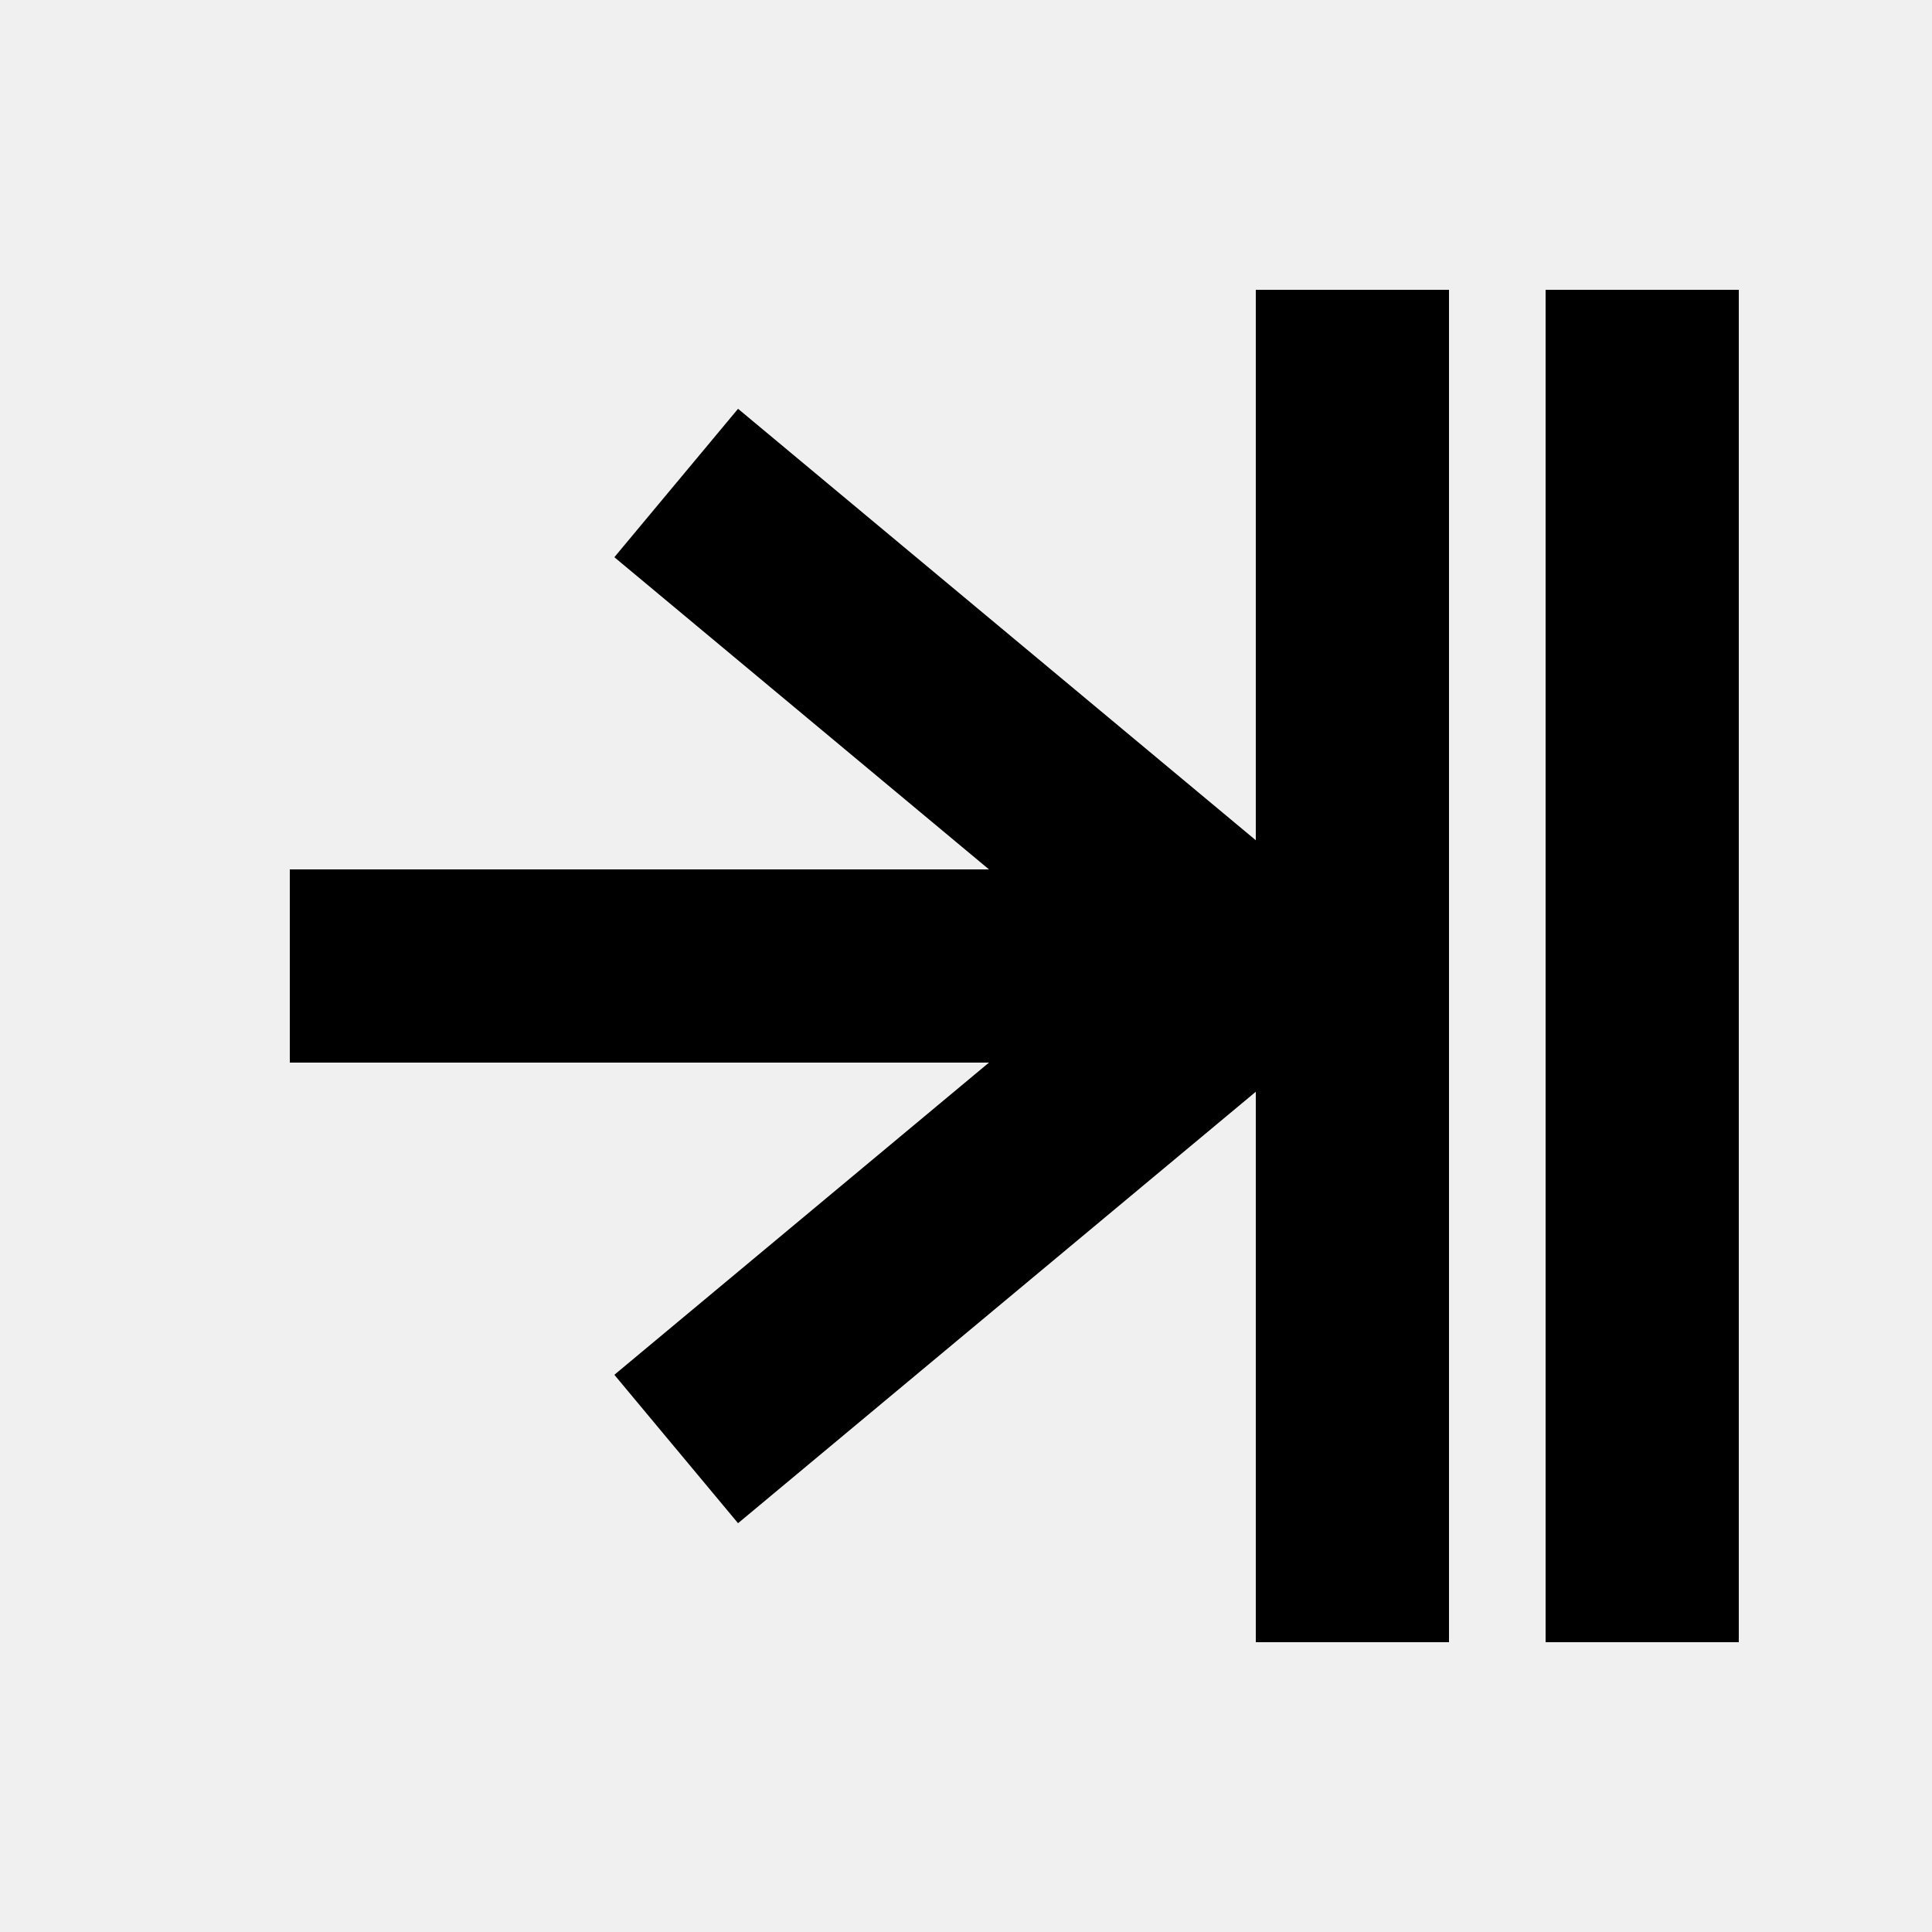
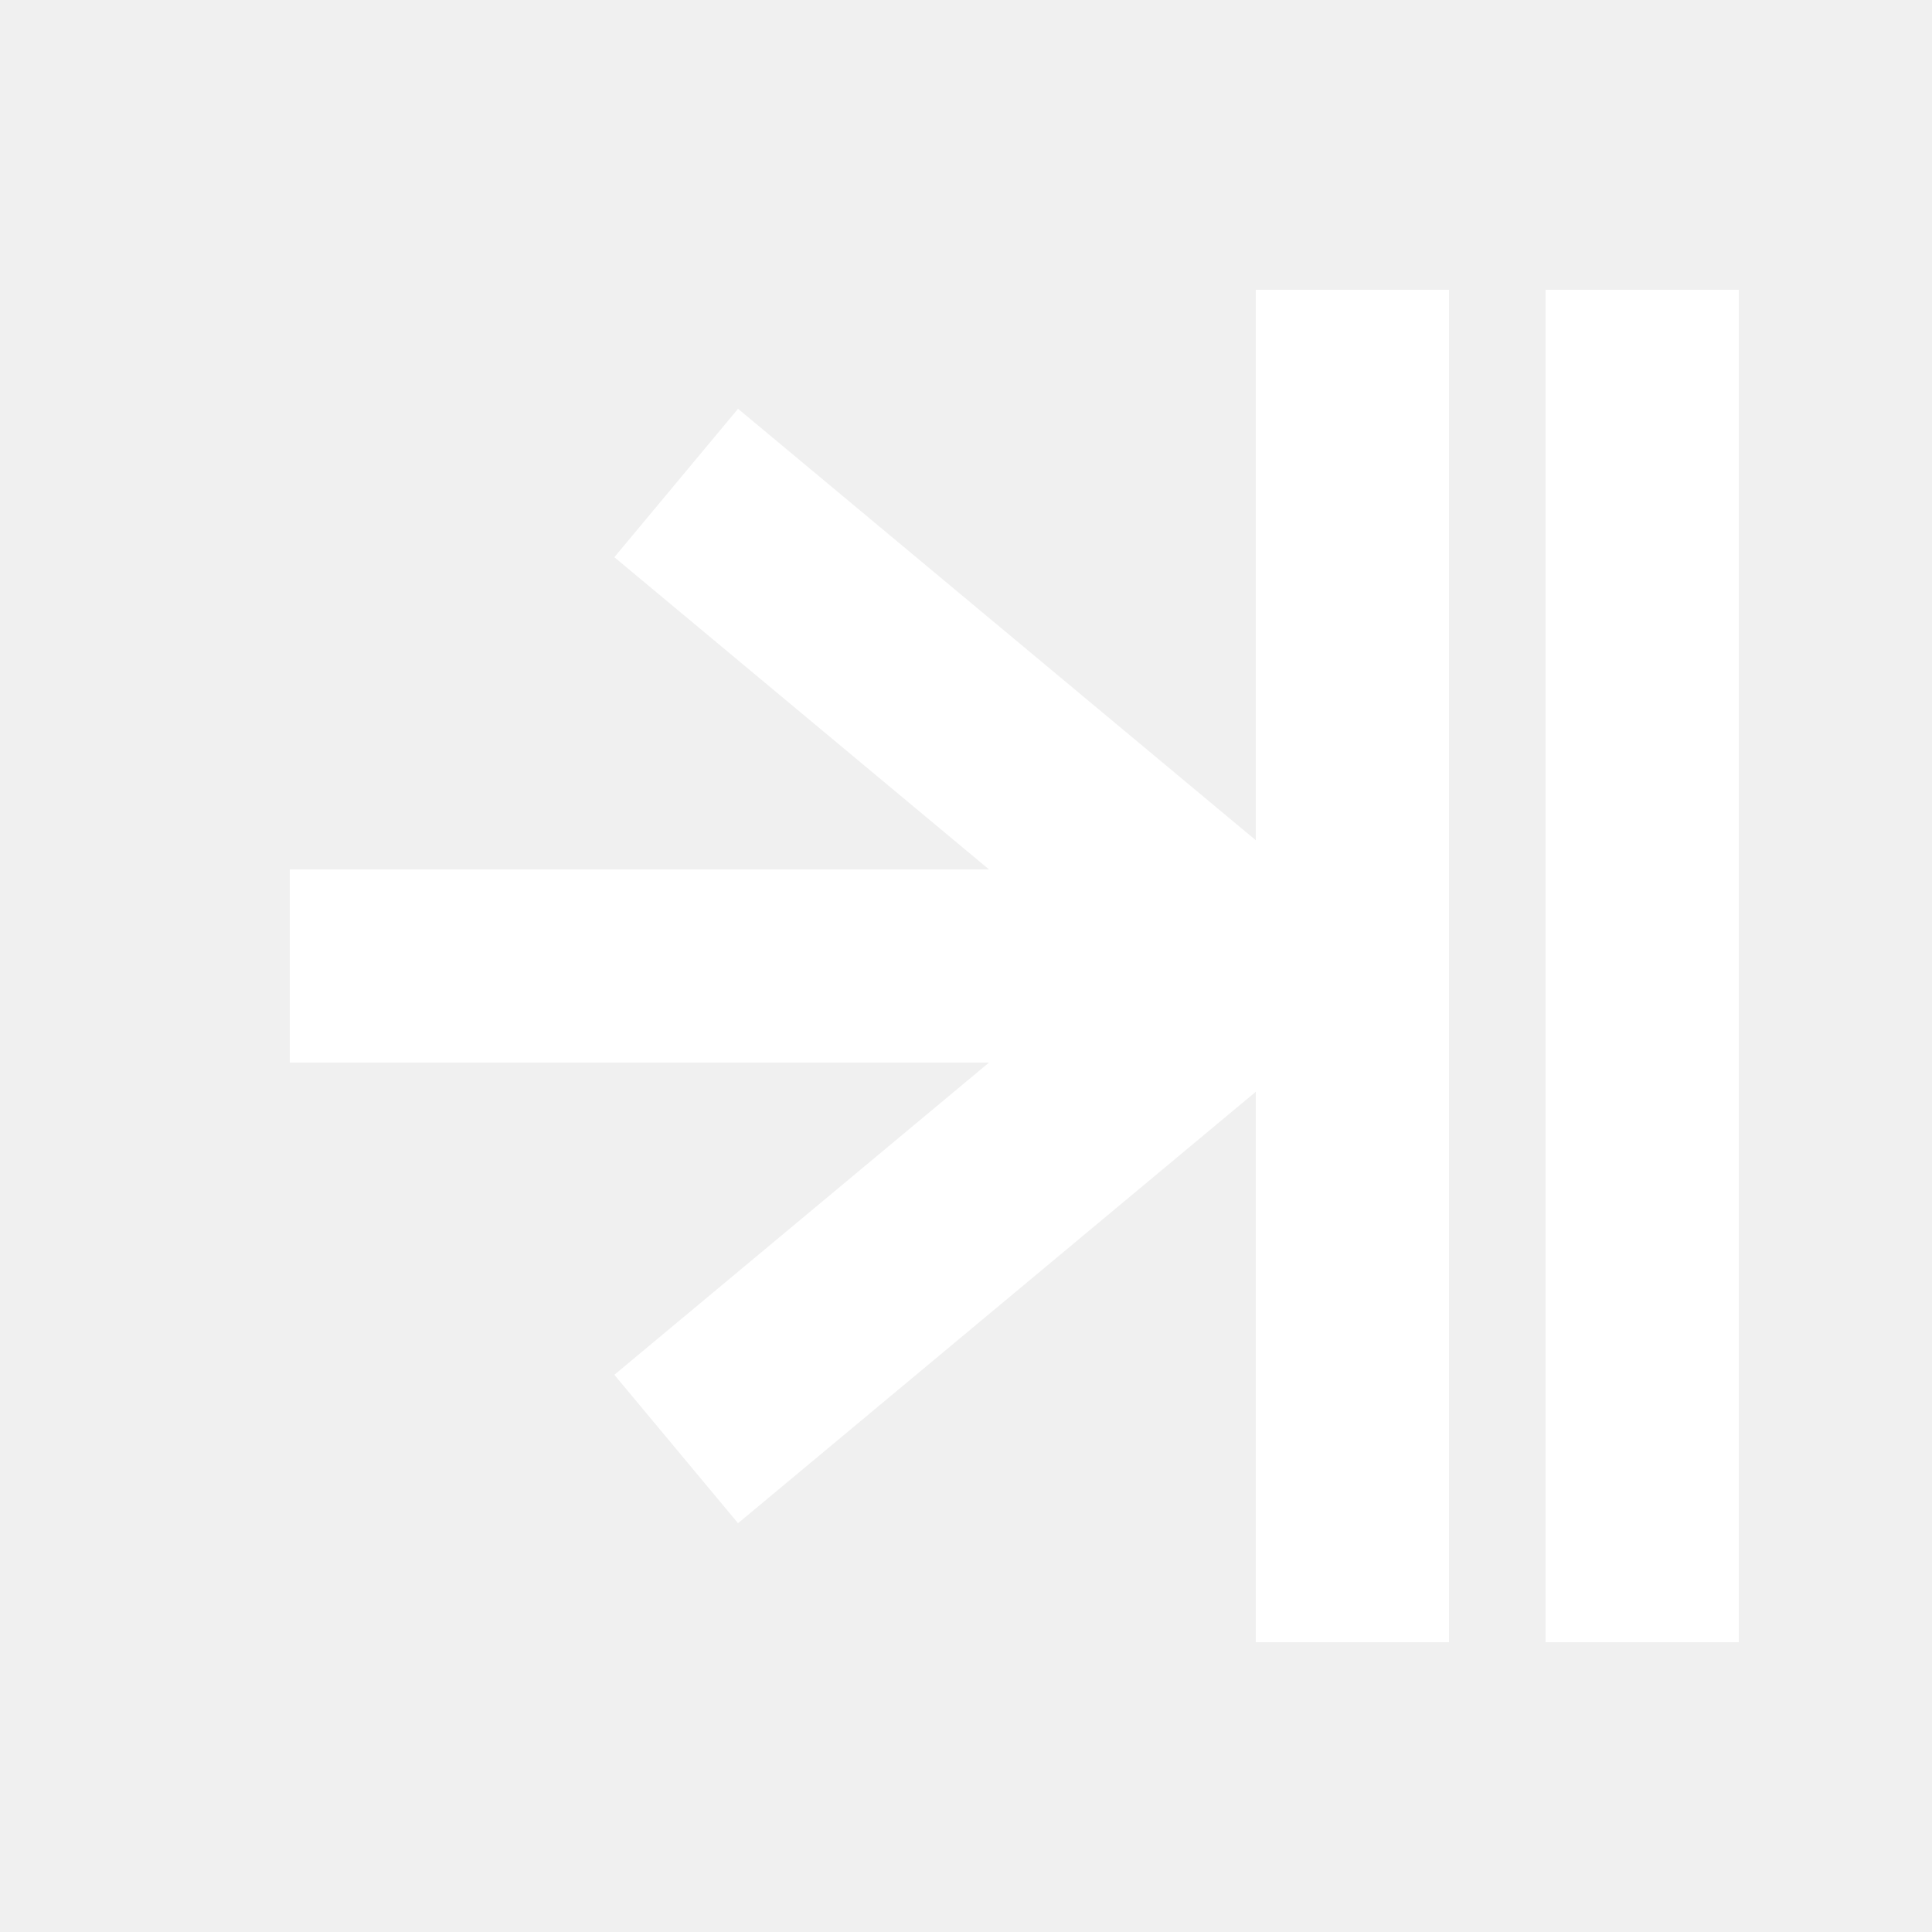
<svg xmlns="http://www.w3.org/2000/svg" width="200" height="200">
-   <line x1="170" y1="30" x2="170" y2="170" style="stroke:black;stroke-width:20" />
-   <line x1="140" y1="30" x2="140" y2="170" style="stroke:black;stroke-width:20" />
-   <line x1="130" y1="100" x2="30" y2="100" style="stroke:black;stroke-width:20" />
-   <line x1="70" y1="50" x2="130" y2="100" style="stroke:black;stroke-width:20" />
-   <line x1="70" y1="150" x2="130" y2="100" style="stroke:black;stroke-width:20" />
+   <line x1="170" y1="30" x2="170" y2="170" style="stroke:white;stroke-width:20" />
+   <line x1="140" y1="30" x2="140" y2="170" style="stroke:white;stroke-width:20" />
+   <line x1="130" y1="100" x2="30" y2="100" style="stroke:white;stroke-width:20" />
+   <line x1="70" y1="50" x2="130" y2="100" style="stroke:white;stroke-width:20" />
+   <line x1="70" y1="150" x2="130" y2="100" style="stroke:white;stroke-width:20" />
</svg>
